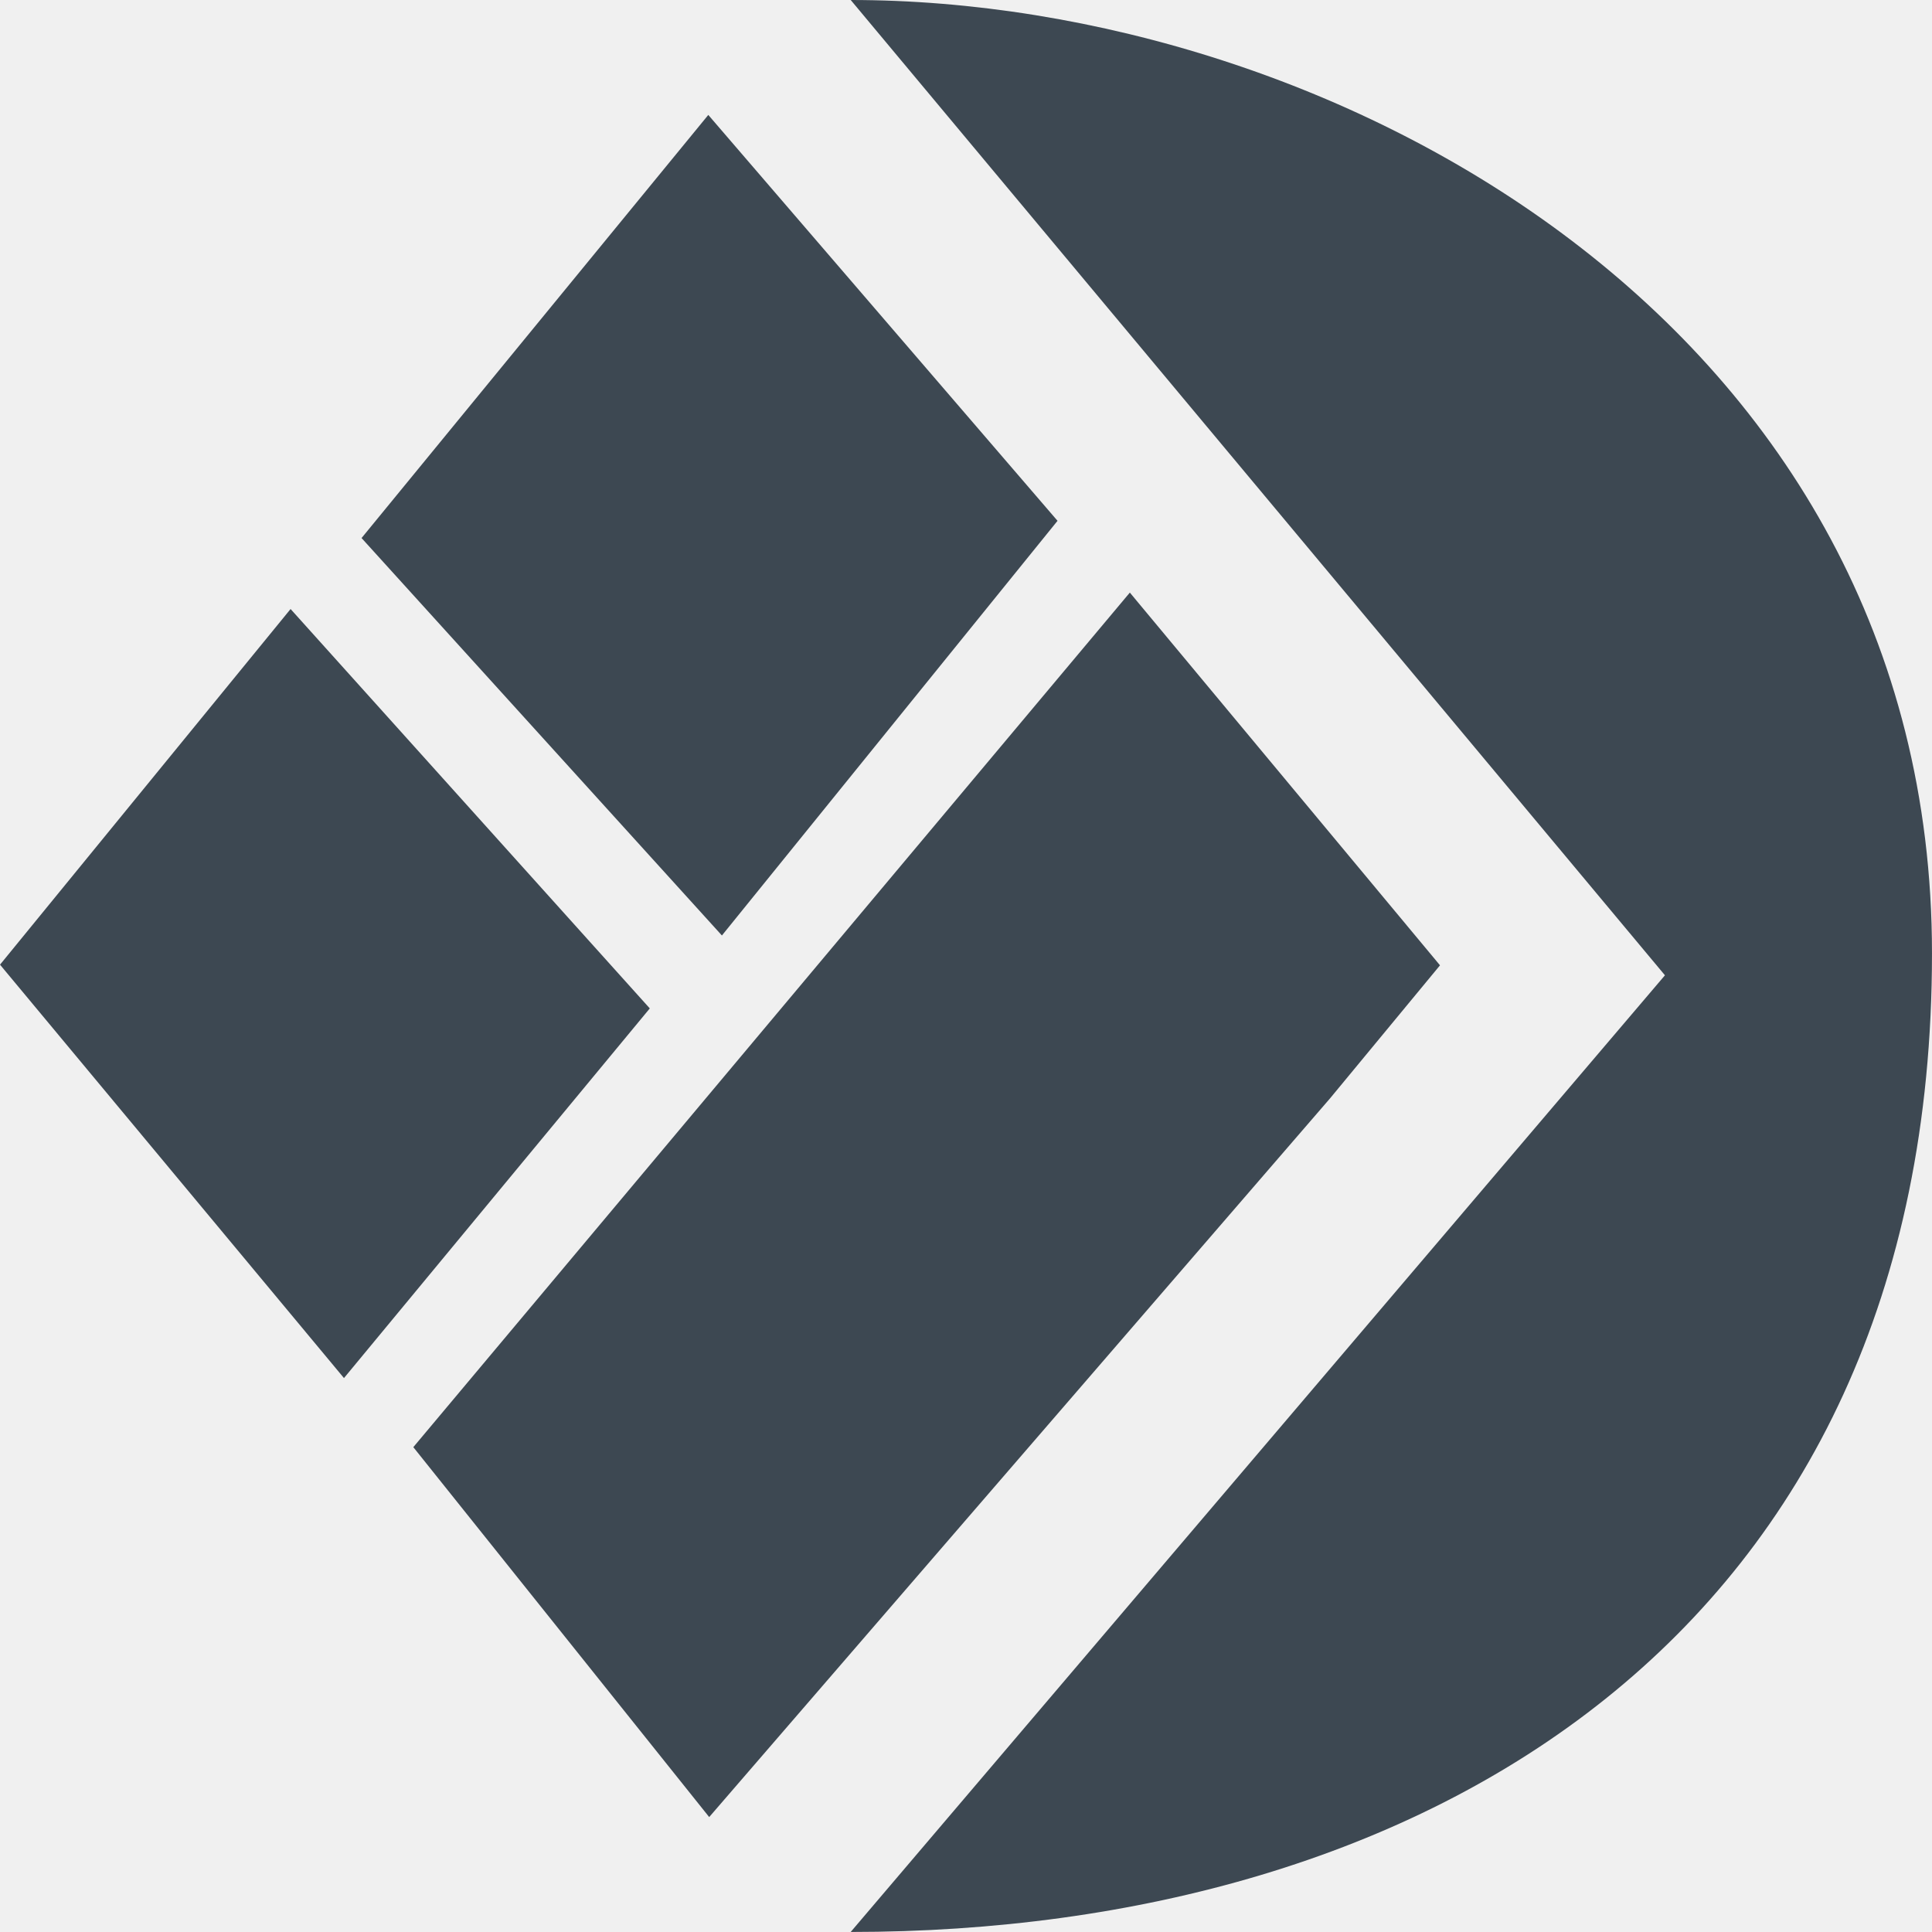
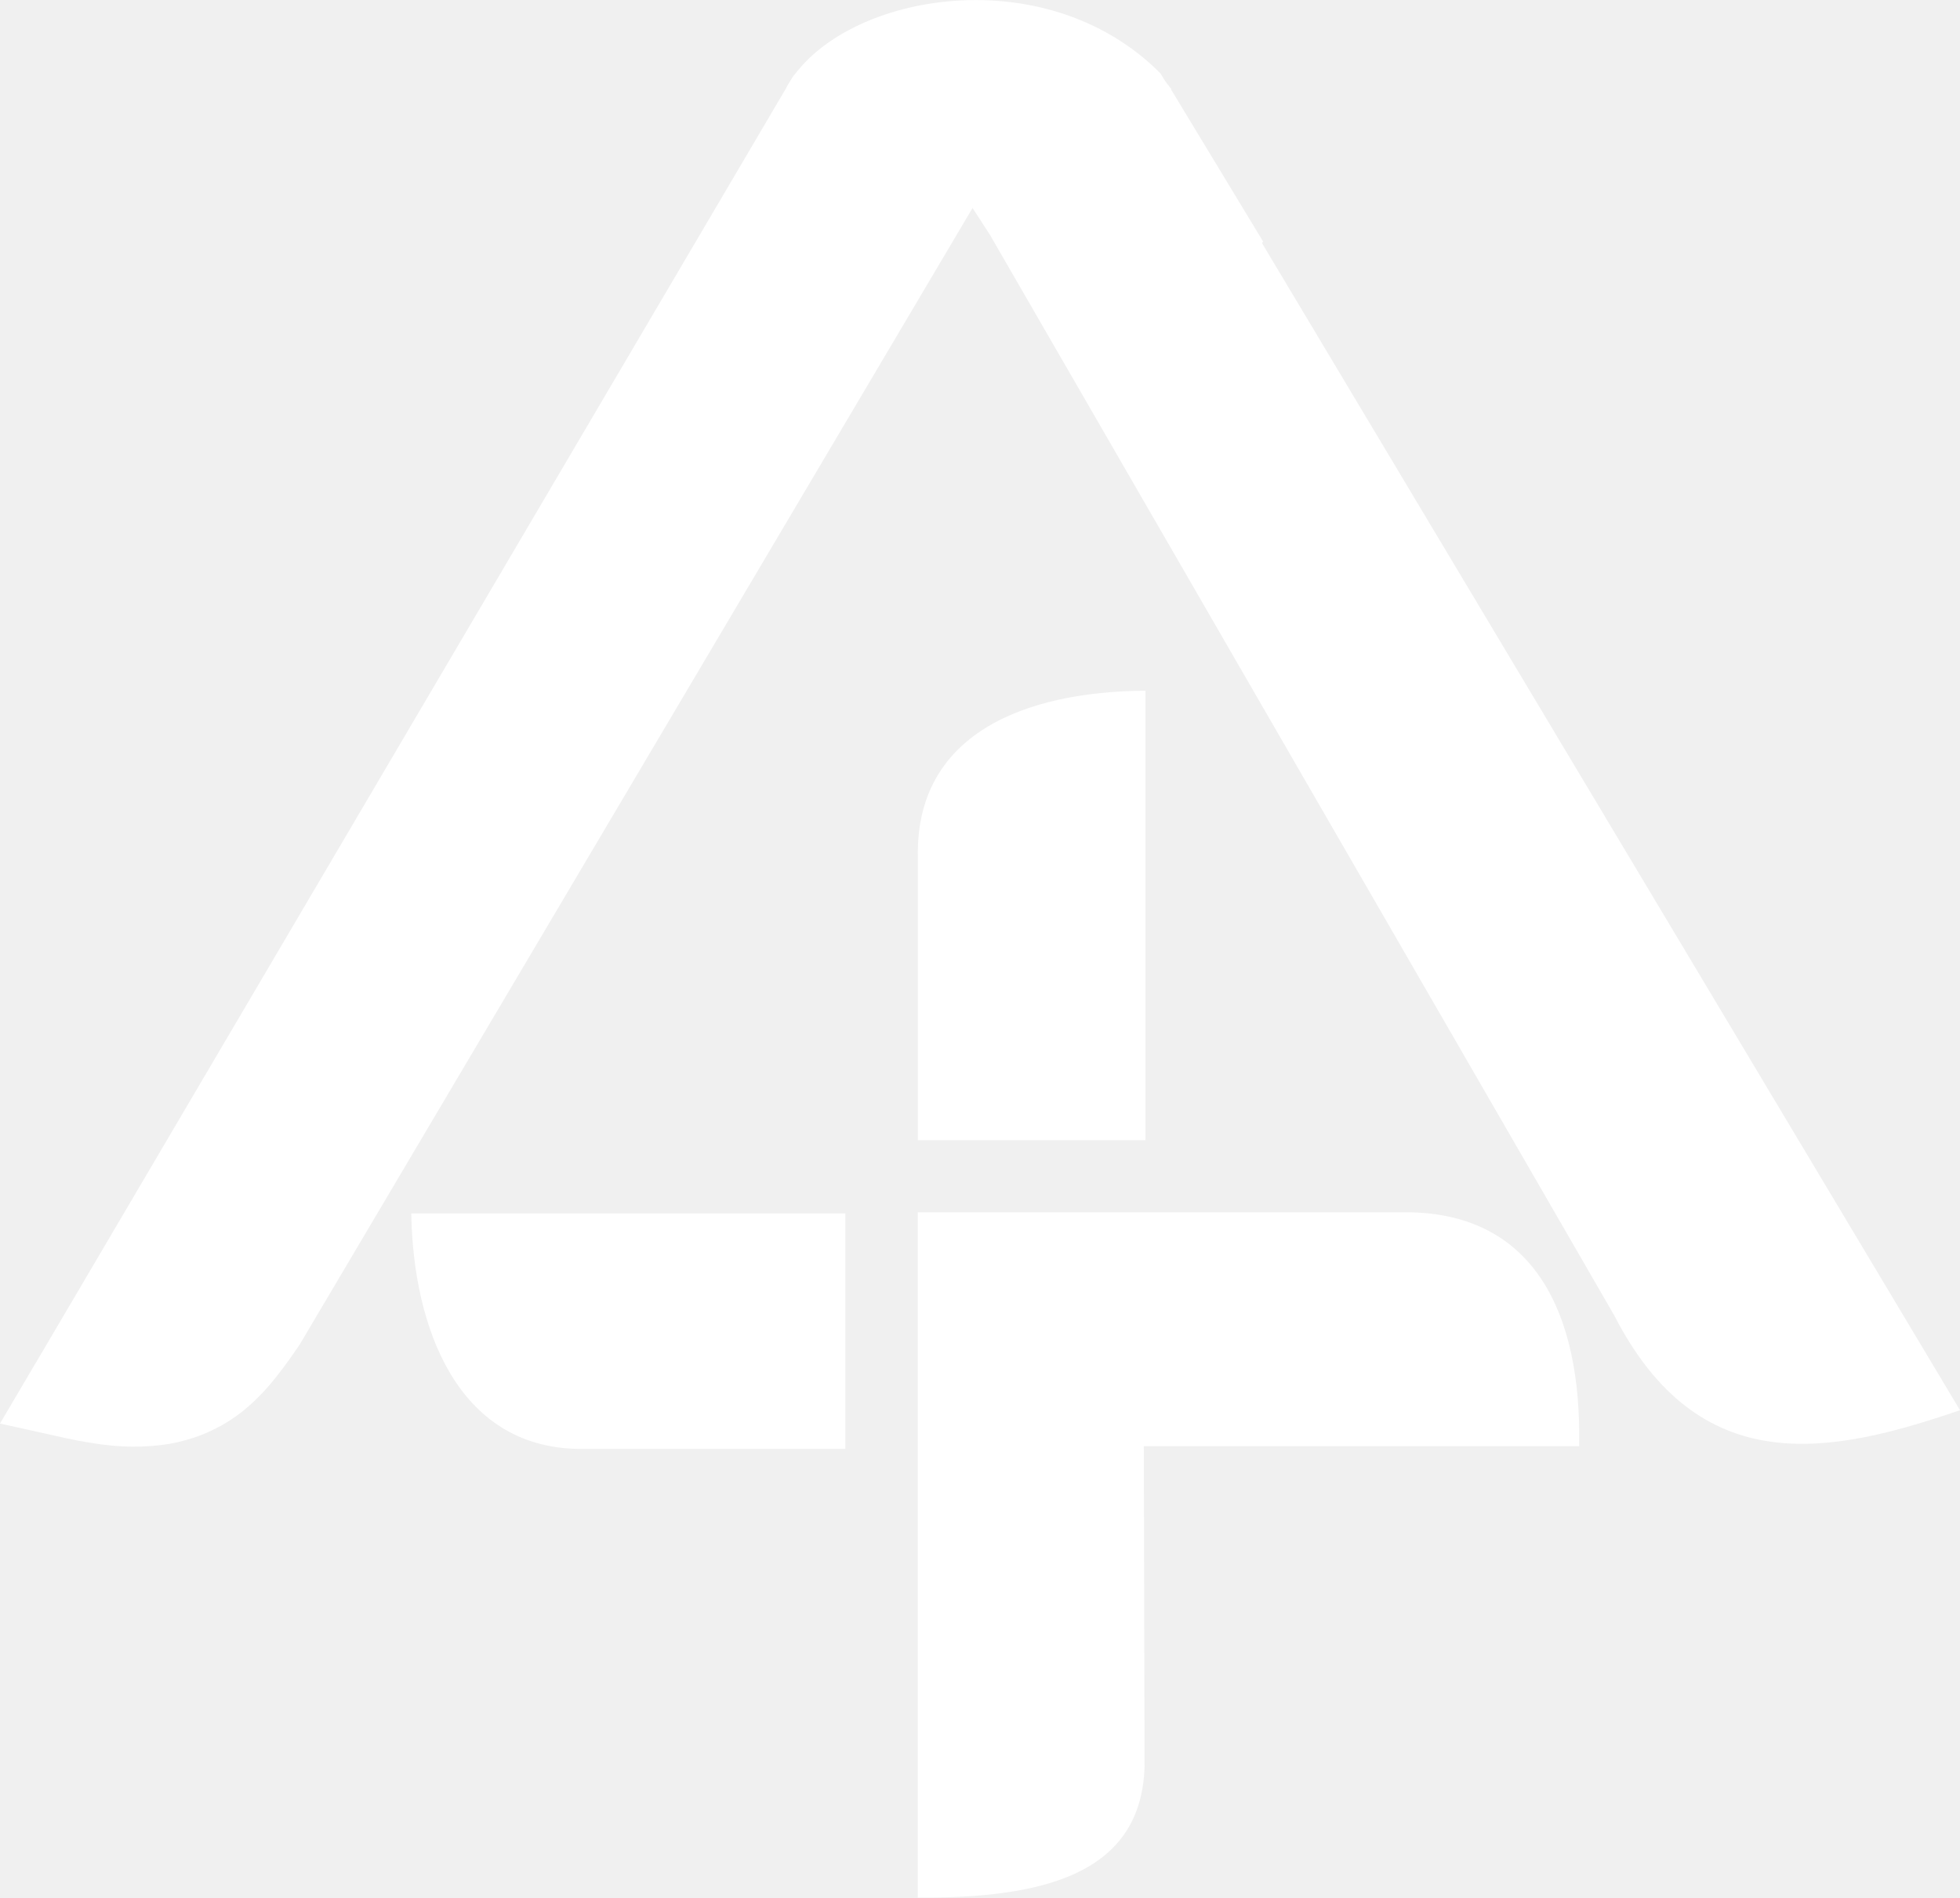
- <svg xmlns="http://www.w3.org/2000/svg" xml:space="preserve" width="23.812mm" height="23.812mm" version="1.1" style="shape-rendering:geometricPrecision; text-rendering:geometricPrecision; image-rendering:optimizeQuality; fill-rule:evenodd; clip-rule:evenodd" viewBox="0 0 604.32 604.33">
+ <svg xmlns="http://www.w3.org/2000/svg" xml:space="preserve" width="12.209mm" height="11.821mm" version="1.1" style="shape-rendering:geometricPrecision; text-rendering:geometricPrecision; image-rendering:optimizeQuality; fill-rule:evenodd; clip-rule:evenodd" viewBox="0 0 132.2 128">
  <defs>
    <style type="text/css">
   
-     .fil0 {fill:#3D4852}
+     .fil0 {fill:#FFFFFF}
+     .fil2 {fill:#FFFFFF}
+     .fil1 {fill:#FFFFFF;fill-rule:nonzero}
   
  </style>
  </defs>
  <g id="Layer_x0020_1">
-     <g id="_2164482909536">
+     <g id="_2158395726832">
      <g>
-         <polygon class="fil0" points="330.79,162.91 225.81,292.62 113.09,168.3 221.55,35.95 " />
-         <polygon class="fil0" points="129.28,452.67 353.41,185.36 450.43,301.95 416.05,343.55 221.83,568.38 " />
-         <polygon class="fil0" points="90.89,190.5 203.25,315.43 107.59,431.06 -0,301.75 " />
+         <path class="fil0" d="M77.36 8.16c-4.12,-5.72 -18.31,-5.79 -22.23,-0.86l-50.93 86.53 0.76 0.17c8.03,1.78 10.86,-1.33 13.52,-5.3l47.33 -79.95 -3.42 -2.01 0.03 -0.03 0 -0 0.02 -0.02 0.02 -0.02 0 -0 0.02 -0.02 0.02 -0.02 0 0 0.02 -0.02 0.02 -0.02 0 -0 0.02 -0.02 0.03 -0.02 0 -0 0.02 -0.02 0.02 -0.02 0.01 -0 0.02 -0.02 0.03 -0.02 0.01 -0.01 0.02 -0.02 0.02 -0.02 0.01 -0 0.02 -0.02 0.03 -0.02 0.01 -0 0.02 -0.02 0.03 -0.02 0.01 -0 0.02 -0.01 0.03 -0.02 0.01 -0 0.02 -0.01 0.03 -0.02 0.01 -0.01 0.02 -0.01 0.03 -0.02 0.01 -0 0.02 -0.01 0.03 -0.02 0.01 -0 0.02 -0.01 0.03 -0.02 0.01 -0.01 0.02 -0.01 0.03 -0.01 0.01 -0.01 0.02 -0.01 0.03 -0.01 0.02 -0.01 0.02 -0.01 0.03 -0.01 0.01 -0.01 0.02 -0.01 0.03 -0.01 0.02 -0.01 0.01 -0.01 0.03 -0.01 0.02 -0.01 0.01 -0 0.03 -0.01 0.02 -0 0.01 -0 0.03 -0.01 0.02 -0 0.01 -0 0.03 -0.01 0.02 -0 0.01 -0 0.03 -0.01 0.02 -0 0.01 -0 0.03 -0.01 0.02 -0 0.01 -0 0.05 -0.01 0.01 -0 0.03 -0 0.02 -0 0.01 -0 0.03 -0 0.02 -0 0.01 0 0 0c0.56,0.05 1.74,1.18 2.19,1.67l10.87 13.82 5.03 -5.59 -4.66 -7.7z" />
+         <path id="1" class="fil1" d="M56.91 9.22l-3.56 -3.83 0.23 -0.34 0.58 -0.65 0.62 -0.57 0.66 -0.5 0.69 -0.45 0.72 -0.4 0.75 -0.35 0.78 -0.31 0.8 -0.27 0.83 -0.23 0.85 -0.2 0.87 -0.16 0.88 -0.13 0.89 -0.09 0.9 -0.06 0.91 -0.03 0.91 0.01 0.92 0.04 0.91 0.07 0.91 0.11 0.9 0.14 0.89 0.18 0.87 0.21 0.86 0.25 0.84 0.29 0.82 0.33 0.79 0.37 0.77 0.42 0.73 0.46 0.7 0.52 0.67 0.58 0.63 0.65 0.58 0.73 -3.26 4.3 -0.25 -0.31 -0.31 -0.32 -0.38 -0.33 -0.44 -0.32 -0.49 -0.31 -0.54 -0.3 -0.59 -0.28 -0.63 -0.26 -0.67 -0.23 -0.7 -0.2 -0.73 -0.18 -0.75 -0.15 -0.77 -0.12 -0.78 -0.09 -0.79 -0.06 -0.79 -0.03 -0.79 -0.01 -0.79 0.02 -0.78 0.05 -0.76 0.08 -0.75 0.11 -0.72 0.14 -0.7 0.16 -0.66 0.19 -0.63 0.21 -0.58 0.23 -0.53 0.25 -0.48 0.26 -0.42 0.27 -0.36 0.27 -0.29 0.26 -0.22 0.24 0.23 -0.34zm-3.56 -3.83l0.11 -0.18 0.12 -0.16 -0.23 0.34zm-50.93 86.53l50.93 -86.53 3.56 3.83 -50.93 86.53 -2.15 1.12 -1.41 -4.95zm1.41 4.95l-3.83 -0.85 2.42 -4.11 1.41 4.95zm0.76 0.17l-0.76 -0.17 0.73 -6.07 0.76 0.17 -0.73 6.07zm12.11 -10.26l3.55 3.85 -0.09 0.14 -0.27 0.39 -0.27 0.39 -0.28 0.39 -0.29 0.39 -0.3 0.39 -0.31 0.39 -0.32 0.38 -0.33 0.37 -0.35 0.36 -0.37 0.36 -0.38 0.34 -0.4 0.33 -0.42 0.31 -0.43 0.29 -0.45 0.27 -0.47 0.25 -0.48 0.23 -0.5 0.21 -0.52 0.18 -0.53 0.16 -0.55 0.14 -0.57 0.11 -0.59 0.08 -0.61 0.06 -0.62 0.03 -0.64 0.01 -0.67 -0.02 -0.69 -0.05 -0.71 -0.08 -0.73 -0.11 -0.76 -0.13 -0.79 -0.16 0.73 -6.07 0.69 0.14 0.66 0.12 0.62 0.09 0.59 0.07 0.56 0.04 0.53 0.02 0.5 -0 0.48 -0.02 0.45 -0.04 0.42 -0.06 0.4 -0.08 0.38 -0.09 0.36 -0.11 0.34 -0.12 0.32 -0.13 0.3 -0.15 0.29 -0.16 0.28 -0.17 0.27 -0.18 0.25 -0.19 0.25 -0.2 0.24 -0.22 0.23 -0.23 0.23 -0.24 0.23 -0.26 0.23 -0.27 0.23 -0.28 0.23 -0.29 0.23 -0.31 0.23 -0.32 0.23 -0.33 0.23 -0.35 -0.09 0.14zm3.55 3.85l-0.04 0.07 -0.05 0.08 0.09 -0.14zm47.33 -79.95l-47.33 79.95 -3.55 -3.85 47.33 -79.95 2.68 -0.9 0.87 4.75zm-0.87 -4.75l2.73 1.6 -1.86 3.14 -0.87 -4.75zm-3.42 -2.01l3.42 2.01 -1.81 5.65 -3.42 -2.01 -0.45 -5.3 2.26 -0.35zm-1.81 5.65l-3.62 -2.12 3.17 -3.17 0.45 5.3zm2.28 -0.37l-0.03 0.03 -2.71 -4.95 0.03 -0.03 3.63 2.47 -0.92 2.47zm0.92 -2.47l0 1.55 -0.92 0.92 0.92 -2.47zm0 -0l0 0 -4.55 0 0 -0 0.88 -2.43 3.67 2.43zm-4.55 0l0 -1.51 0.88 -0.92 -0.88 2.43zm3.69 2.41l-0.02 0.02 -2.79 -4.87 0.02 -0.02 0.08 -0.08 2.71 4.95zm-2.79 -4.87l0.04 -0.04 0.04 -0.04 -0.08 0.08zm2.73 4.92l-0.02 0.02 -2.63 -5.02 0.02 -0.02 3.59 2.51 -0.96 2.51zm0.96 -2.51l0 1.59 -0.96 0.92 0.96 -2.51zm0 -0l0 0 -4.55 0 0 -0 0.97 -2.52 3.59 2.52zm-4.55 0l0 -1.6 0.97 -0.92 -0.97 2.52zm3.61 2.49l-0.02 0.02 -2.62 -5.03 0.02 -0.02 2.62 5.03 -0 0zm0 -0l-0 0 0.22 -0.21 -0.21 0.2zm0.02 -0.02l-0.02 0.02 -2.63 -5.02 0.02 -0.02 1.31 -0.57 1.31 5.59zm-2.63 -5.02l0.59 -0.57 0.72 0 -1.31 0.57zm1.32 5.59l-0 0 0 -6.15 0 0 1.31 5.59 -1.31 0.56zm1.31 -0.56l-0.59 0.56 -0.72 0 1.31 -0.56zm0.02 -0.02l-0.02 0.02 -2.62 -5.03 0.02 -0.02 2.63 5.03 -0 0zm0 -0l-0 0 -0.05 0.05 0.05 -0.05zm0.02 -0.02l-0.02 0.02 -2.63 -5.02 0.02 -0.02 3.39 3.78 -0.76 1.25zm0.76 -1.25l-0.25 0.76 -0.51 0.48 0.76 -1.25zm0 -0l-0 0 -4.15 -2.53 0 -0 0.91 -1.38 3.24 3.9zm-4.15 -2.53l0.29 -0.88 0.61 -0.5 -0.91 1.38zm3.27 3.89l-0.02 0.02 -2.34 -5.28 0.02 -0.02 2.36 5.26 -0.02 0.02zm0.02 -0.02l-0.02 0.02 0.01 -0.01 0.02 -0.01zm0.03 -0.02l-0.03 0.02 -2.39 -5.24 0.03 -0.02 0.4 -0.27 1.98 5.51zm-2.39 -5.24l0.19 -0.16 0.21 -0.11 -0.4 0.27zm1.99 5.5l-0 0 -1.58 -5.77 0 -0 2.1 5.41 -0.52 0.37zm0.52 -0.37l-0.24 0.23 -0.27 0.14 0.52 -0.37zm0.02 -0.02l-0.02 0.02 -2.61 -5.04 0.02 -0.02 2.62 5.03 -0.01 0.01zm0.01 -0.01l-0.01 0.01 0.11 -0.1 -0.1 0.1zm0.02 -0.02l-0.02 0.02 -2.62 -5.03 0.02 -0.02 0.67 -0.44 1.96 5.47zm-2.62 -5.03l0.31 -0.29 0.36 -0.14 -0.67 0.44zm1.96 5.46l-0.01 0 -1.29 -5.9 0.01 -0 1.71 5.67 -0.42 0.23zm0.42 -0.23l-0.2 0.14 -0.22 0.09 0.42 -0.23zm0.02 -0.02l-0.02 0.02 -2.13 -5.44 0.02 -0.02 2.21 5.38 -0.09 0.07zm0.09 -0.07l-0.05 0.04 -0.03 0.02 0.09 -0.07zm0.03 -0.02l-0.03 0.02 -2.3 -5.31 0.03 -0.02 2.5 5.13 -0.2 0.18zm0.2 -0.18l-0.09 0.09 -0.11 0.09 0.2 -0.18zm0.01 -0.01l-0.01 0.01 -2.71 -4.95 0.01 -0.01 0.21 -0.18 2.5 5.13zm-2.71 -4.95l0.1 -0.1 0.11 -0.09 -0.21 0.18zm2.52 5.12l-0.02 0.02 -2.3 -5.31 0.02 -0.02 2.33 5.28 -0.04 0.03zm0.04 -0.03l-0.02 0.01 -0.02 0.02 0.04 -0.03zm0.02 -0.02l-0.02 0.02 -2.37 -5.25 0.02 -0.02 0.54 -0.32 1.83 5.58zm-2.37 -5.25l0.25 -0.21 0.29 -0.11 -0.54 0.32zm1.84 5.57l-0.01 0 -1.29 -5.9 0.01 -0 1.71 5.67 -0.42 0.23zm0.42 -0.23l-0.2 0.14 -0.22 0.09 0.42 -0.23zm0.02 -0.02l-0.02 0.02 -2.13 -5.44 0.02 -0.02 2.17 5.41 -0.04 0.03zm0.04 -0.03l-0.03 0.02 -0.02 0.01 0.04 -0.03zm0.03 -0.02l-0.03 0.02 -2.21 -5.38 0.03 -0.02 0.42 -0.24 1.79 5.62zm-2.21 -5.38l0.2 -0.15 0.22 -0.09 -0.42 0.24zm1.8 5.62l-0.01 0 -1.38 -5.87 0.01 -0 1.78 5.64 -0.4 0.23zm0.4 -0.23l-0.19 0.14 -0.21 0.09 0.4 -0.23zm0.02 -0.02l-0.02 0.02 -2.18 -5.4 0.02 -0.02 0.03 -0.02 2.15 5.43zm-2.18 -5.4l0 -0 0.03 -0.02 -0.03 0.02zm2.17 5.41l-0.03 0.02 -2.11 -5.45 0.03 -0.02 0.05 -0.03 2.06 5.49zm-2.11 -5.45l0.05 -0.03 0 -0 -0.05 0.04zm2.07 5.48l-0.01 0 -2.01 -5.52 0.01 -0 0.15 -0.09 1.86 5.61zm-2.01 -5.52l0.07 -0.04 0.08 -0.05 -0.15 0.09zm1.89 5.6l-0.02 0.01 -1.72 -5.7 0.02 -0.01 1.91 5.58 -0.2 0.12zm0.2 -0.12l-0.1 0.07 -0.1 0.06 0.2 -0.12zm0.03 -0.02l-0.03 0.02 -2.11 -5.45 0.03 -0.02 0.05 -0.03 2.06 5.49zm-2.11 -5.45l0.05 -0.03 0 -0 -0.05 0.04zm2.07 5.48l-0.01 0 -2.01 -5.52 0.01 -0 0.11 -0.07 1.9 5.59zm-2.01 -5.52l0.05 -0.04 0.06 -0.03 -0.11 0.07zm1.92 5.58l-0.02 0.01 -1.79 -5.66 0.02 -0.01 1.82 5.64 -0.03 0.02zm0.03 -0.02l-0.03 0.02 0.03 -0.02 -0 0zm0.03 -0.02l-0.03 0.02 -1.85 -5.63 0.03 -0.02 2.03 5.5 -0.18 0.12zm0.18 -0.12l-0.09 0.07 -0.09 0.05 0.18 -0.12zm0.01 -0.01l-0.01 0.01 -2.21 -5.38 0.01 -0.01 0.39 -0.23 1.81 5.61zm-2.21 -5.38l0.19 -0.14 0.21 -0.09 -0.39 0.23zm1.83 5.61l-0.02 0.01 -1.42 -5.85 0.02 -0.01 1.72 5.68 -0.3 0.16zm0.3 -0.16l-0.14 0.1 -0.15 0.07 0.3 -0.16zm0.03 -0.02l-0.03 0.02 -2.01 -5.52 0.03 -0.02 0.36 -0.19 1.65 5.71zm-2.01 -5.52l0.17 -0.11 0.19 -0.08 -0.36 0.19zm1.66 5.71l-0.01 0 -1.29 -5.9 0.01 -0 1.47 5.82 -0.18 0.09zm0.18 -0.09l-0.09 0.05 -0.09 0.04 0.18 -0.09zm0.02 -0.01l-0.02 0.01 -1.66 -5.73 0.02 -0.01 1.75 5.68 -0.09 0.05zm0.09 -0.05l-0.03 0.02 -0.06 0.03 0.09 -0.05zm0.03 -0.02l-0.03 0.02 -1.85 -5.63 0.03 -0.02 0.28 -0.14 1.57 5.76zm-1.85 -5.63l0.13 -0.08 0.15 -0.06 -0.28 0.14zm1.58 5.76l-0.01 0 -1.29 -5.9 0.01 -0 1.36 5.87 -0.06 0.03zm0.06 -0.03l-0.02 0.01 -0.04 0.02 0.06 -0.03zm0.02 -0.01l-0.02 0.01 -1.42 -5.85 0.02 -0.01 1.58 5.77 -0.16 0.08zm0.16 -0.08l-0.08 0.04 -0.08 0.04 0.16 -0.08zm0.03 -0.02l-0.03 0.02 -1.74 -5.69 0.03 -0.02 1.88 5.6 -0.14 0.08zm0.14 -0.08l-0.06 0.04 -0.07 0.04 0.14 -0.08zm0.01 -0.01l-0.01 0.01 -2.01 -5.52 0.01 -0.01 0.46 -0.23 1.55 5.75zm-2.01 -5.52l0.22 -0.15 0.24 -0.08 -0.46 0.23zm1.57 5.74l-0.02 0.01 -1.09 -5.98 0.02 -0.01 1.31 5.89 -0.22 0.09zm0.22 -0.09l-0.11 0.05 -0.11 0.04 0.22 -0.09zm0.03 -0.01l-0.03 0.01 -1.52 -5.8 0.03 -0.01 0.09 -0.04 1.43 5.84zm-1.52 -5.8l0.05 -0.02 0.04 -0.02 -0.09 0.04zm1.44 5.84l-0.01 0.01 -1.34 -5.88 0.01 -0.01 1.56 5.78 -0.22 0.11zm0.22 -0.11l-0.11 0.06 -0.11 0.05 0.22 -0.11zm0.02 -0.01l-0.02 0.01 -1.77 -5.67 0.02 -0.01 0.18 -0.09 1.59 5.76zm-1.77 -5.67l0.08 -0.05 0.1 -0.04 -0.18 0.09zm1.62 5.75l-0.03 0.01 -1.41 -5.85 0.03 -0.01 0.12 -0.05 1.29 5.9zm-1.41 -5.85l0.07 -0.03 0.05 -0.02 -0.12 0.05zm1.3 5.9l-0.02 0.01 -1.16 -5.95 0.02 -0.01 1.27 5.91 -0.11 0.04zm0.11 -0.04l-0.06 0.03 -0.05 0.02 0.11 -0.04zm0.02 -0.01l-0.02 0.01 -1.38 -5.87 0.02 -0.01 0.03 -0.01 1.34 5.88zm-1.38 -5.87l0.01 -0 0.02 -0.01 -0.03 0.01zm1.37 5.87l-0.03 0.01 -1.31 -5.89 0.03 -0.01 0.03 -0.01 1.28 5.91zm-1.31 -5.89l0.03 -0.01 0.02 -0.01 -0.05 0.02zm1.29 5.9l-0.01 0.01 -1.25 -5.92 0.01 -0.01 1.31 5.89 -0.06 0.03zm0.06 -0.03l-0.05 0.02 -0.02 0.01 0.06 -0.03zm0.02 -0.01l-0.02 0.01 -1.38 -5.87 0.02 -0.01 0.08 -0.03 1.3 5.9zm-1.38 -5.87l0.05 -0.02 0.03 -0.01 -0.08 0.03zm1.32 5.89l-0.03 0.01 -1.22 -5.93 0.03 -0.01 0.12 -0.04 1.09 5.97zm-1.22 -5.93l0.06 -0.02 0.07 -0.02 -0.12 0.04zm1.11 5.97l-0.02 0.01 -0.97 -6.01 0.02 -0.01 1.21 5.92 -0.24 0.09zm0.24 -0.09l-0.12 0.05 -0.12 0.04 0.24 -0.09zm0.01 -0.01l-0.01 0.01 -1.45 -5.83 0.01 -0.01 0.24 -0.09 1.21 5.92zm-1.45 -5.83l0.11 -0.05 0.12 -0.04 -0.24 0.09zm1.24 5.91l-0.03 0.01 -0.97 -6.01 0.03 -0.01 1.1 5.97 -0.12 0.04zm0.12 -0.04l-0.05 0.02 -0.07 0.02 0.12 -0.04zm0.02 -0.01l-0.02 0.01 -1.22 -5.93 0.02 -0.01 0.16 -0.05 1.06 5.98zm-1.22 -5.93l0.08 -0.03 0.08 -0.02 -0.16 0.05zm1.07 5.98l-0.01 0 -0.9 -6.03 0.01 -0 1.01 6 -0.11 0.04zm0.11 -0.04l-0.06 0.02 -0.05 0.01 0.11 -0.04zm0.03 -0.01l-0.03 0.01 -1.13 -5.96 0.03 -0.01 0.15 -0.05 0.98 6.01zm-1.13 -5.96l0.08 -0.03 0.07 -0.02 -0.15 0.05zm1 6l-0.02 0 -0.83 -6.05 0.02 -0 0 0 0.83 6.05zm0.01 -0l-0.01 0 -0.83 -6.05 0.01 -0 0.98 6.01 -0.15 0.05zm0.15 -0.05l-0.08 0.03 -0.07 0.02 0.15 -0.05zm0.03 -0.01l-0.03 0.01 -1.13 -5.96 0.03 -0.01 0.12 -0.04 1 6zm-1.13 -5.96l0.06 -0.02 0.06 -0.02 -0.12 0.04zm1.02 6l-0.02 0 -0.88 -6.04 0.02 -0 0.06 -0.01 0.82 6.05zm-0.88 -6.04l0.02 -0.01 0.03 -0.01 -0.06 0.01zm0.84 6.05l-0.01 0 -0.77 -6.07 0.01 -0 0.83 6.05 -0.06 0.02zm0.06 -0.02l-0.03 0.01 -0.03 0.01 0.06 -0.02zm0.03 -0.01l-0.03 0.01 -0.89 -6.04 0.03 -0.01 0.17 -0.04 0.72 6.07zm-0.89 -6.04l0.09 -0.02 0.08 -0.01 -0.17 0.04zm0.74 6.07l-0.02 0 -0.56 -6.11 0.02 -0 0.99 5.98 -0.43 0.13zm0.43 -0.13l-0.21 0.09 -0.22 0.04 0.43 -0.13zm0.01 -0l-0.01 0 -1.42 -5.85 0.01 -0 0.35 -0.12 1.07 5.96zm-1.42 -5.85l0.17 -0.08 0.18 -0.04 -0.35 0.12zm1.1 5.96l-0.03 0.01 -0.71 -6.08 0.03 -0.01 0.06 -0.01 0.65 6.09zm-0.71 -6.08l0.03 -0.01 0.03 -0.01 -0.06 0.01zm0.67 6.09l-0.02 0 -0.59 -6.1 0.02 -0 0.84 6.04 -0.25 0.06zm0.25 -0.06l-0.13 0.04 -0.12 0.02 0.25 -0.06zm0.01 -0l-0.01 0 -1.09 -5.98 0.01 -0 0.22 -0.06 0.87 6.03zm-1.09 -5.98l0.12 -0.04 0.11 -0.02 -0.22 0.06zm0.89 6.03l-0.03 0.01 -0.64 -6.09 0.03 -0.01 0.08 -0.01 0.56 6.11zm-0.64 -6.09l0.03 -0.01 0.05 -0.01 -0.08 0.01zm0.58 6.1l-0.02 0 -0.48 -6.12 0.02 -0 0.57 6.1 -0.09 0.02zm0.09 -0.02l-0.05 0.01 -0.05 0.01 0.09 -0.02zm0.01 -0l-0.01 0 -0.67 -6.09 0.01 -0 0.07 -0.01 0.59 6.1zm-0.67 -6.09l0.03 -0.01 0.04 -0.01 -0.07 0.01zm0.64 6.09l-0.05 0.01 -0.52 -6.11 0.05 -0.01 0.67 6.08 -0.15 0.03zm0.15 -0.03l-0.07 0.02 -0.09 0.01 0.15 -0.03zm0.01 -0l-0.01 0 -0.83 -6.05 0.01 -0 0.17 -0.03 0.66 6.09zm-0.83 -6.05l0.08 -0.02 0.09 -0.01 -0.17 0.03zm0.69 6.08l-0.03 0 -0.5 -6.12 0.03 -0 0.08 -0.01 0.42 6.13zm-0.5 -6.12l0.04 -0.01 0.04 -0 -0.08 0.01zm0.44 6.13l-0.02 0 -0.34 -6.14 0.02 -0 0.64 6.08 -0.3 0.06zm0.3 -0.06l-0.15 0.04 -0.16 0.02 0.3 -0.06zm0.01 -0l-0.01 0 -0.94 -6.02 0.01 -0 0.28 -0.06 0.66 6.08zm-0.94 -6.02l0.14 -0.04 0.15 -0.02 -0.28 0.06zm0.69 6.07l-0.03 0 -0.37 -6.13 0.03 -0 0.03 -0 0.34 6.14zm-0.37 -6.13l0.03 -0 0.03 -0 -0.06 0.01zm0.36 6.14l-0.02 0 -0.31 -6.14 0.02 -0 0.15 -0.01 0.15 6.15zm-0.31 -6.14l0.07 -0.01 0.08 0 -0.15 0.01zm0.16 6.15l-0.01 0 0 -6.15 0.01 0 0 0 0 6.15zm0 0l-0 0 0 -6.15 0 0 0.15 0.01 -0.15 6.15zm0 -6.15l0.07 0 0.07 0.01 -0.15 -0.01zm3.75 2.51l-3.12 4.48 0.12 0.14 -0.03 -0.03 -0.03 -0.04 -0.03 -0.03 -0.05 -0.05 -0.05 -0.05 -0.04 -0.04 -0.05 -0.05 -0.06 -0.06 -0.05 -0.05 -0.06 -0.06 -0.06 -0.06 -0.06 -0.06 -0.06 -0.05 -0.06 -0.05 -0.06 -0.05 -0.06 -0.05 -0.06 -0.05 -0.06 -0.05 -0.05 -0.04 -0.05 -0.04 -0.04 -0.03 -0.04 -0.03 -0.04 -0.03 -0.03 -0.02 -0.02 -0.01 -0.01 -0.01 -0 -0 0.02 0.01 0.03 0.01 0.06 0.02 0.09 0.02 0.12 0.02 0.3 -6.14 0.23 0.03 0.2 0.05 0.18 0.06 0.16 0.06 0.15 0.07 0.13 0.07 0.13 0.07 0.12 0.07 0.12 0.08 0.11 0.07 0.12 0.08 0.12 0.09 0.1 0.08 0.11 0.09 0.1 0.08 0.09 0.08 0.1 0.08 0.1 0.08 0.1 0.09 0.09 0.08 0.09 0.08 0.09 0.08 0.08 0.08 0.09 0.08 0.07 0.07 0.08 0.08 0.08 0.09 0.07 0.07 0.06 0.07 0.07 0.08 0.06 0.07 0.06 0.07 0.12 0.14zm-0.12 -0.14l0.06 0.06 0.06 0.08 -0.12 -0.14zm7.87 18.45l-10.87 -13.82 3.12 -4.48 10.87 13.82 -0.11 4.62 -3 -0.14zm3 0.14l-1.55 1.72 -1.46 -1.85 3 0.14zm5.03 -5.59l-5.03 5.59 -2.89 -4.76 5.03 -5.59 3.21 0.43 -0.32 4.33zm0.32 -4.33l1.44 2.38 -1.76 1.95 0.32 -4.33zm-4.66 -7.7l4.66 7.7 -3.52 3.9 -4.66 -7.7 3.39 -4.1 0.13 0.2zm-0.13 -0.2l0.07 0.1 0.06 0.1 -0.13 -0.2z" />
      </g>
-       <path class="fil0" d="M266.09 0c150.7,0 338.23,101.51 338.23,298.21 0,213.59 -159.48,306.11 -338.23,306.11l254.7 -299.25 -254.7 -305.08z" />
+       <path class="fil2" d="M53.04 5.91c6.32,-1.51 10.41,4.75 13.73,9.93l42.1 72.87c5.74,11.19 14.55,9.42 23.33,6.41l-53.92 -90.16c-7.94,-8.02 -21.88,-5.28 -25.24,0.96z" />
+       <path class="fil0" d="M61.9 128l0 -33.33 0 0 0 -12.9 33.13 0c8.45,0.13 11.66,6.81 11.48,15.78l-29.36 0 0.05 21.62c-0.23,7.26 -6.85,8.87 -15.31,8.83z" />
+       <path class="fil2" d="M57.03 97.73l-18.09 0c-8.07,-0.17 -11.07,-8.14 -11.2,-15.88l29.28 0 0 12.87 0 0 0 3.01z" />
+       <path class="fil2" d="M77.26 46.59l0 30.32 -15.35 0 0 -19.04c-0.2,-8.35 7.19,-11.23 15.35,-11.28z" />
    </g>
  </g>
</svg>
